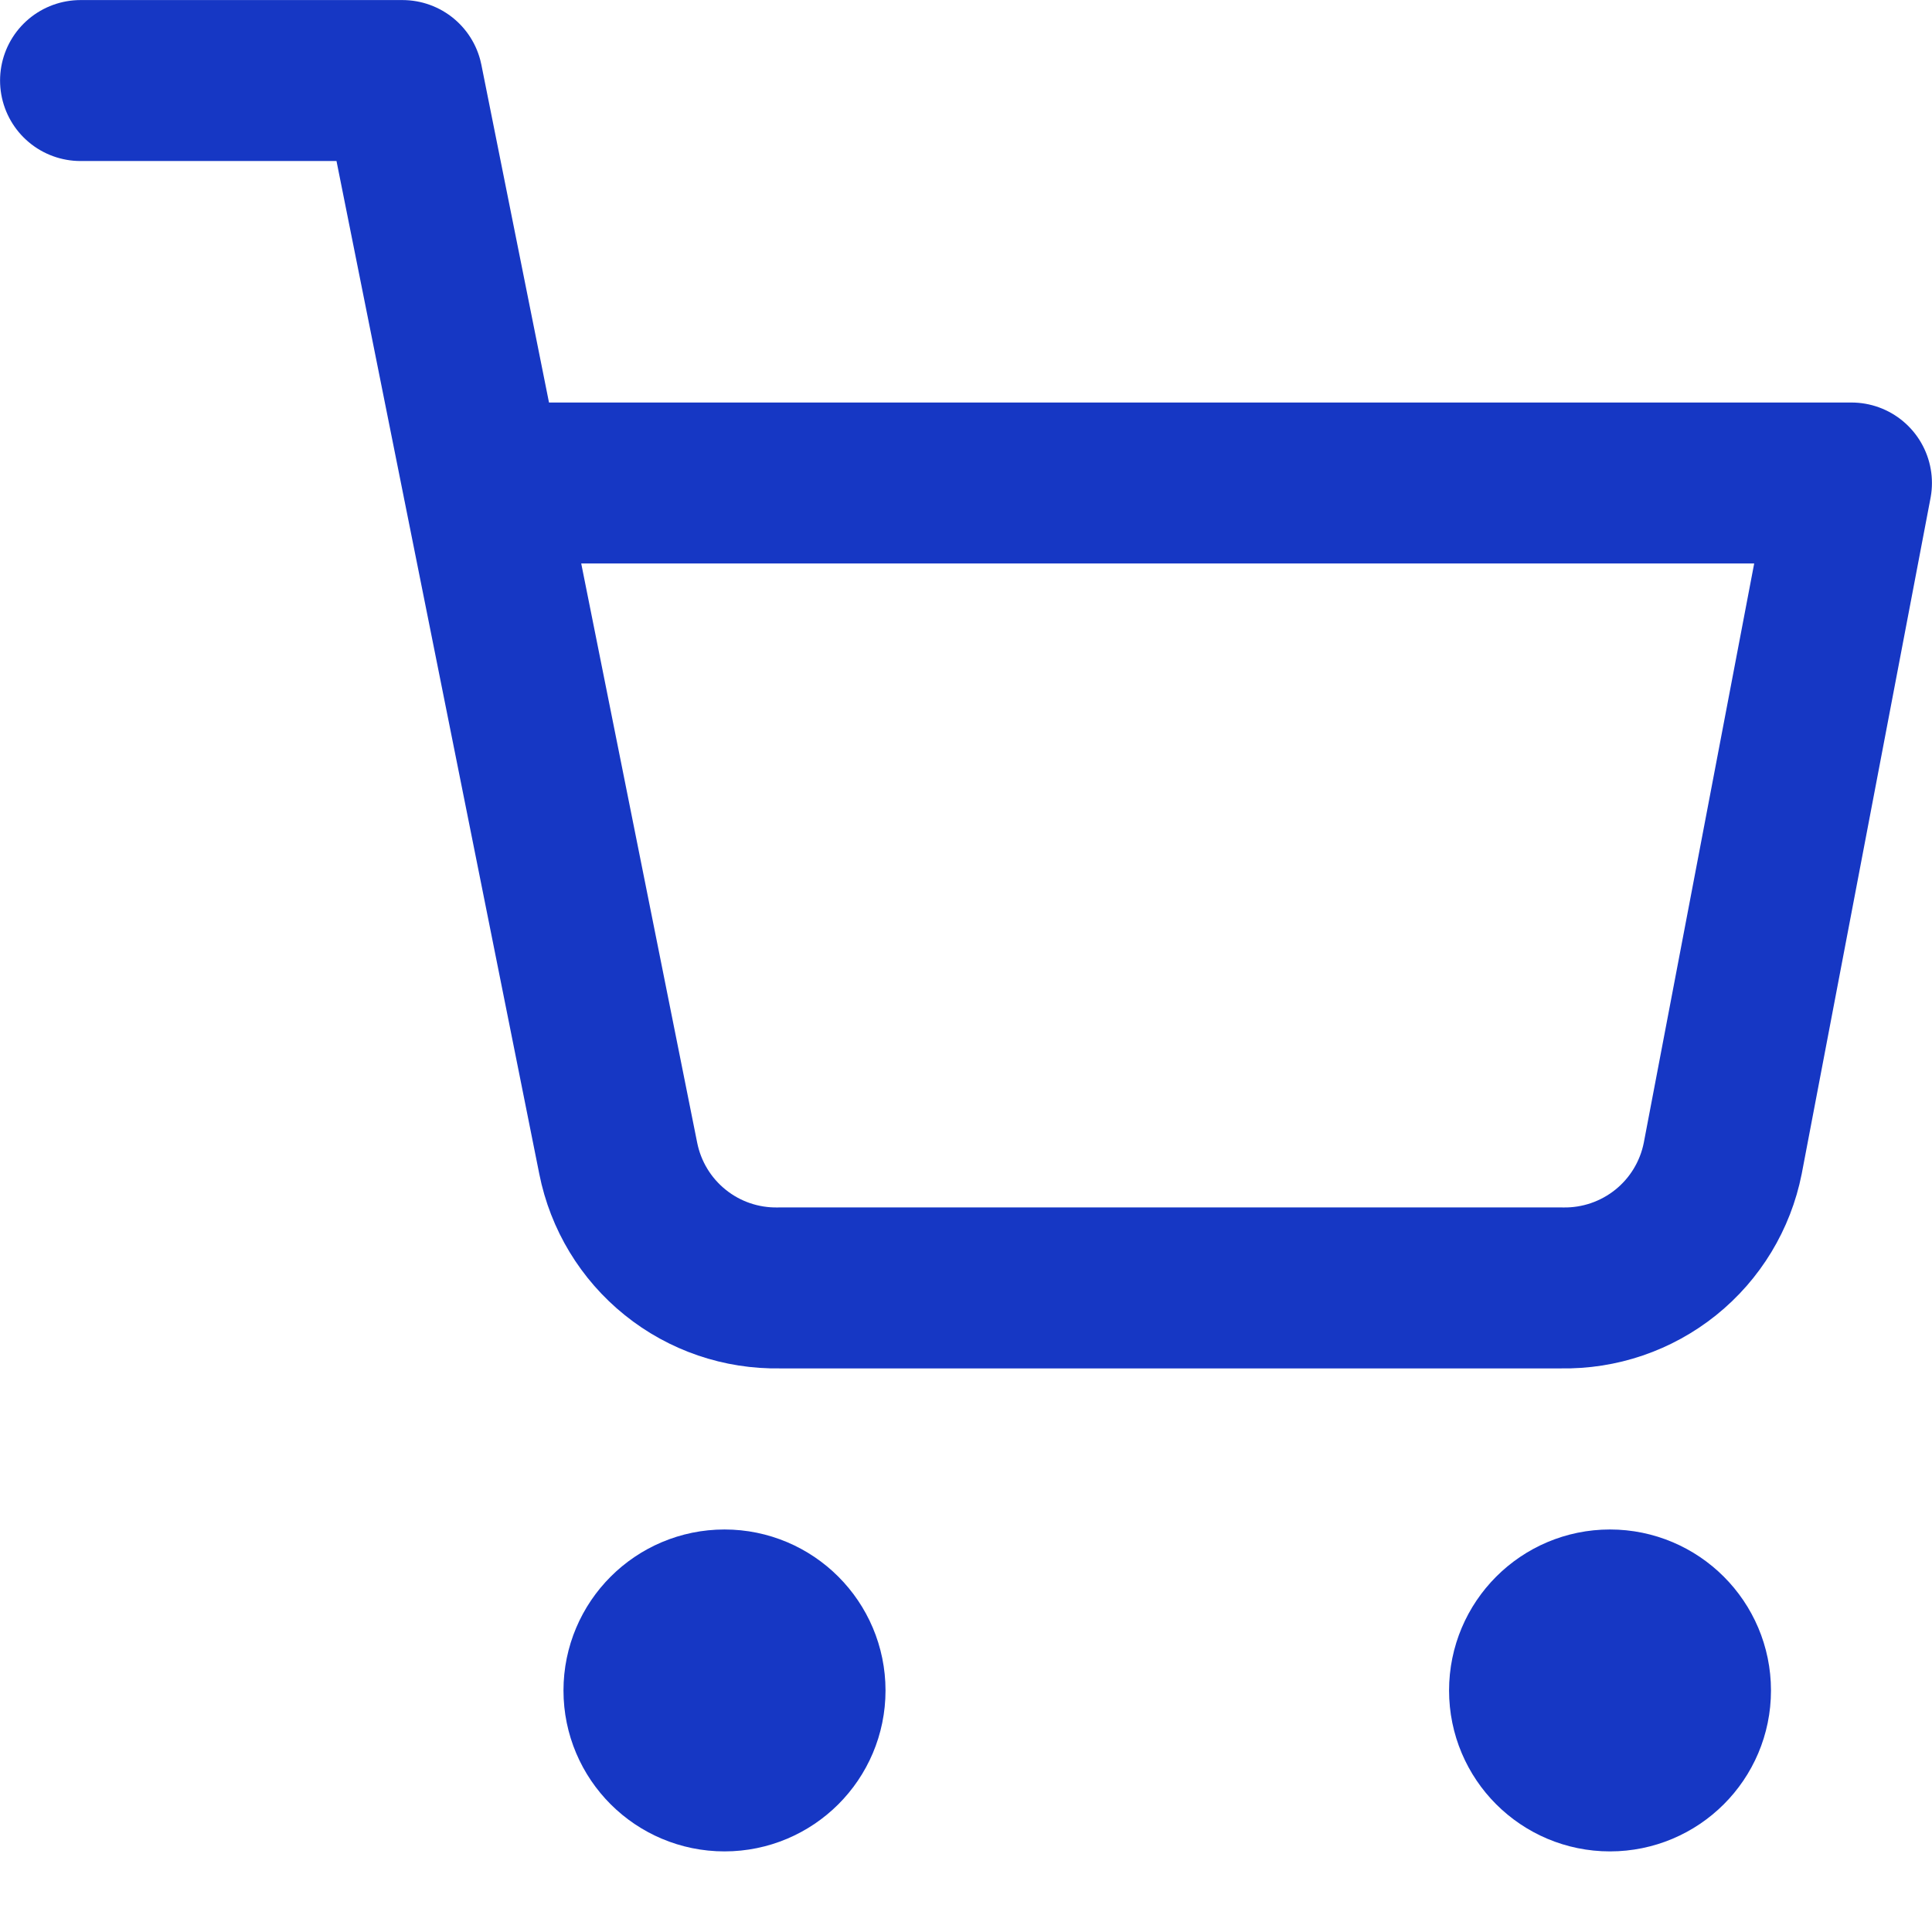
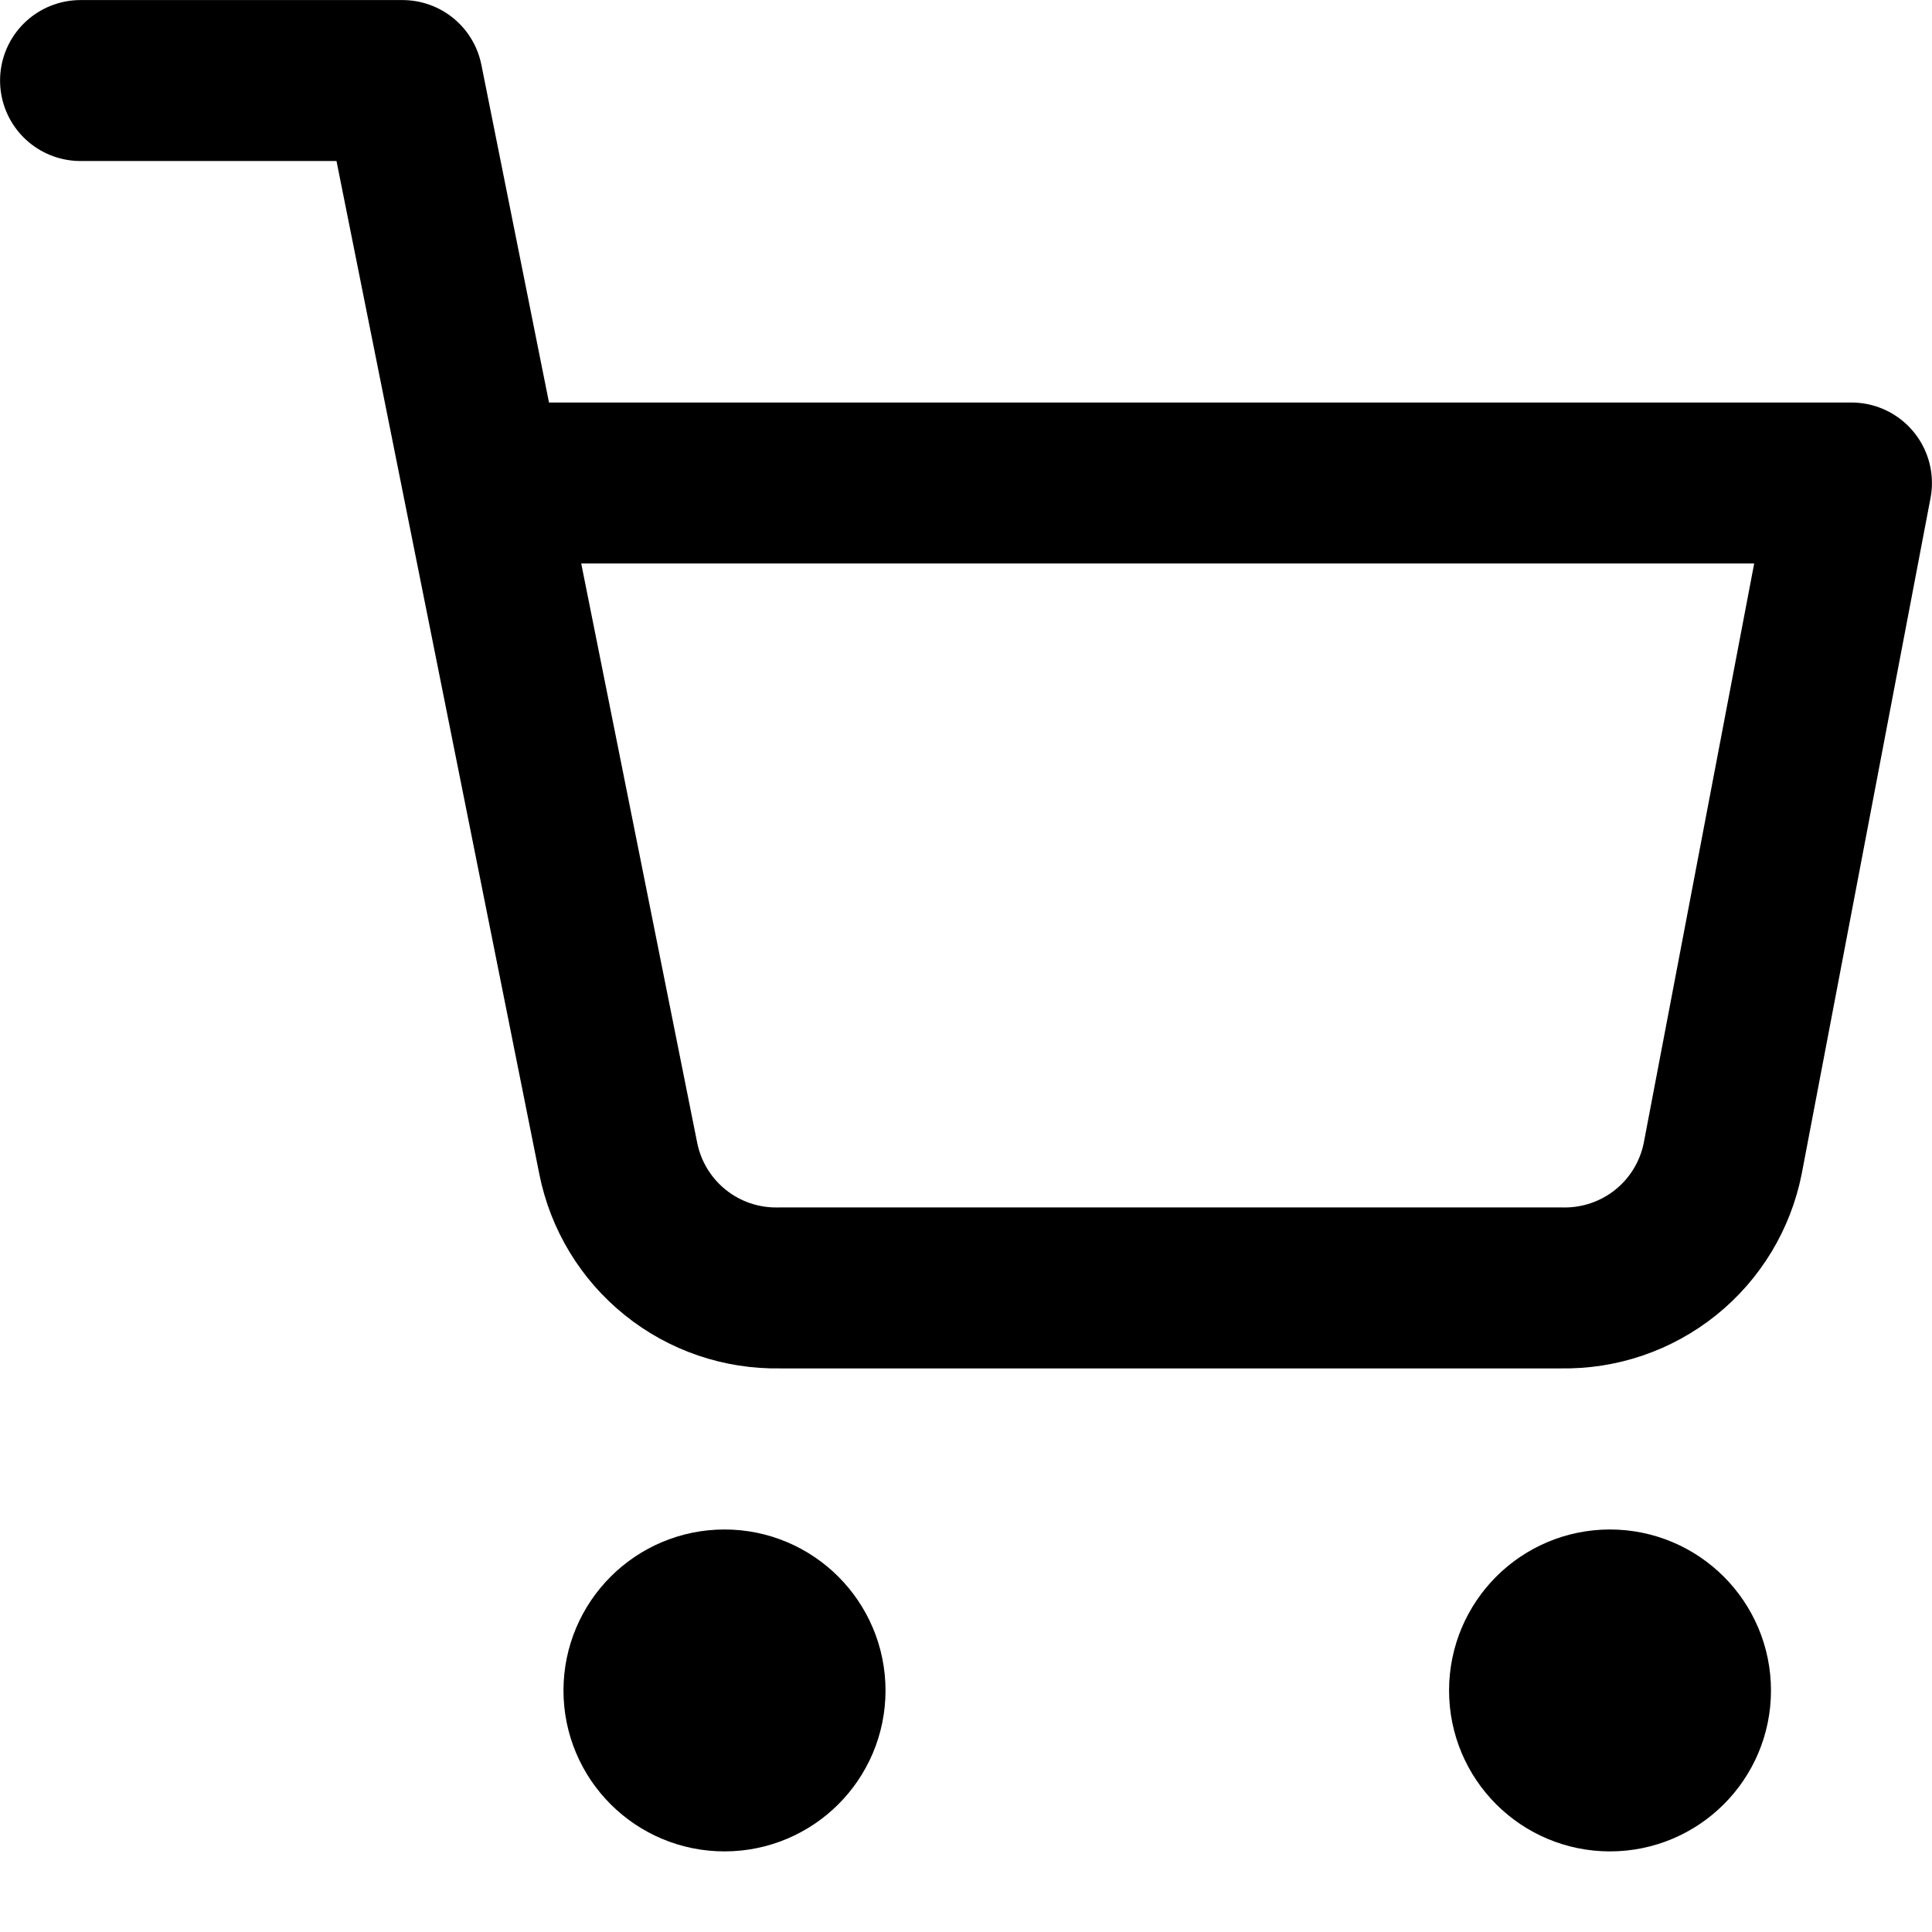
<svg xmlns="http://www.w3.org/2000/svg" width="16" height="16" viewBox="0 0 16 16" fill="none">
-   <path d="M0.667 0.667H3.333L5.12 9.593C5.181 9.9 5.348 10.176 5.592 10.372C5.835 10.568 6.14 10.672 6.453 10.666H12.933C13.246 10.672 13.551 10.568 13.795 10.372C14.039 10.176 14.206 9.9 14.267 9.593L15.333 4H4M6.667 14C6.667 14.368 6.368 14.666 6 14.666C5.632 14.666 5.333 14.368 5.333 14C5.333 13.632 5.632 13.333 6 13.333C6.368 13.333 6.667 13.632 6.667 14ZM14 14C14 14.368 13.701 14.666 13.333 14.666C12.965 14.666 12.667 14.368 12.667 14C12.667 13.632 12.965 13.333 13.333 13.333C13.701 13.333 14 13.632 14 14Z" stroke="#1637C4" stroke-width="1.333" stroke-linecap="round" stroke-linejoin="round" />
+   <path d="M0.667 0.667H3.333L5.12 9.593C5.181 9.9 5.348 10.176 5.592 10.372C5.835 10.568 6.14 10.672 6.453 10.666H12.933C13.246 10.672 13.551 10.568 13.795 10.372C14.039 10.176 14.206 9.9 14.267 9.593L15.333 4H4M6.667 14C6.667 14.368 6.368 14.666 6 14.666C5.632 14.666 5.333 14.368 5.333 14C5.333 13.632 5.632 13.333 6 13.333C6.368 13.333 6.667 13.632 6.667 14ZM14 14C14 14.368 13.701 14.666 13.333 14.666C12.965 14.666 12.667 14.368 12.667 14C12.667 13.632 12.965 13.333 13.333 13.333C13.701 13.333 14 13.632 14 14Z" stroke="currentColor" stroke-width="1.333" stroke-linecap="round" stroke-linejoin="round" />
</svg>
